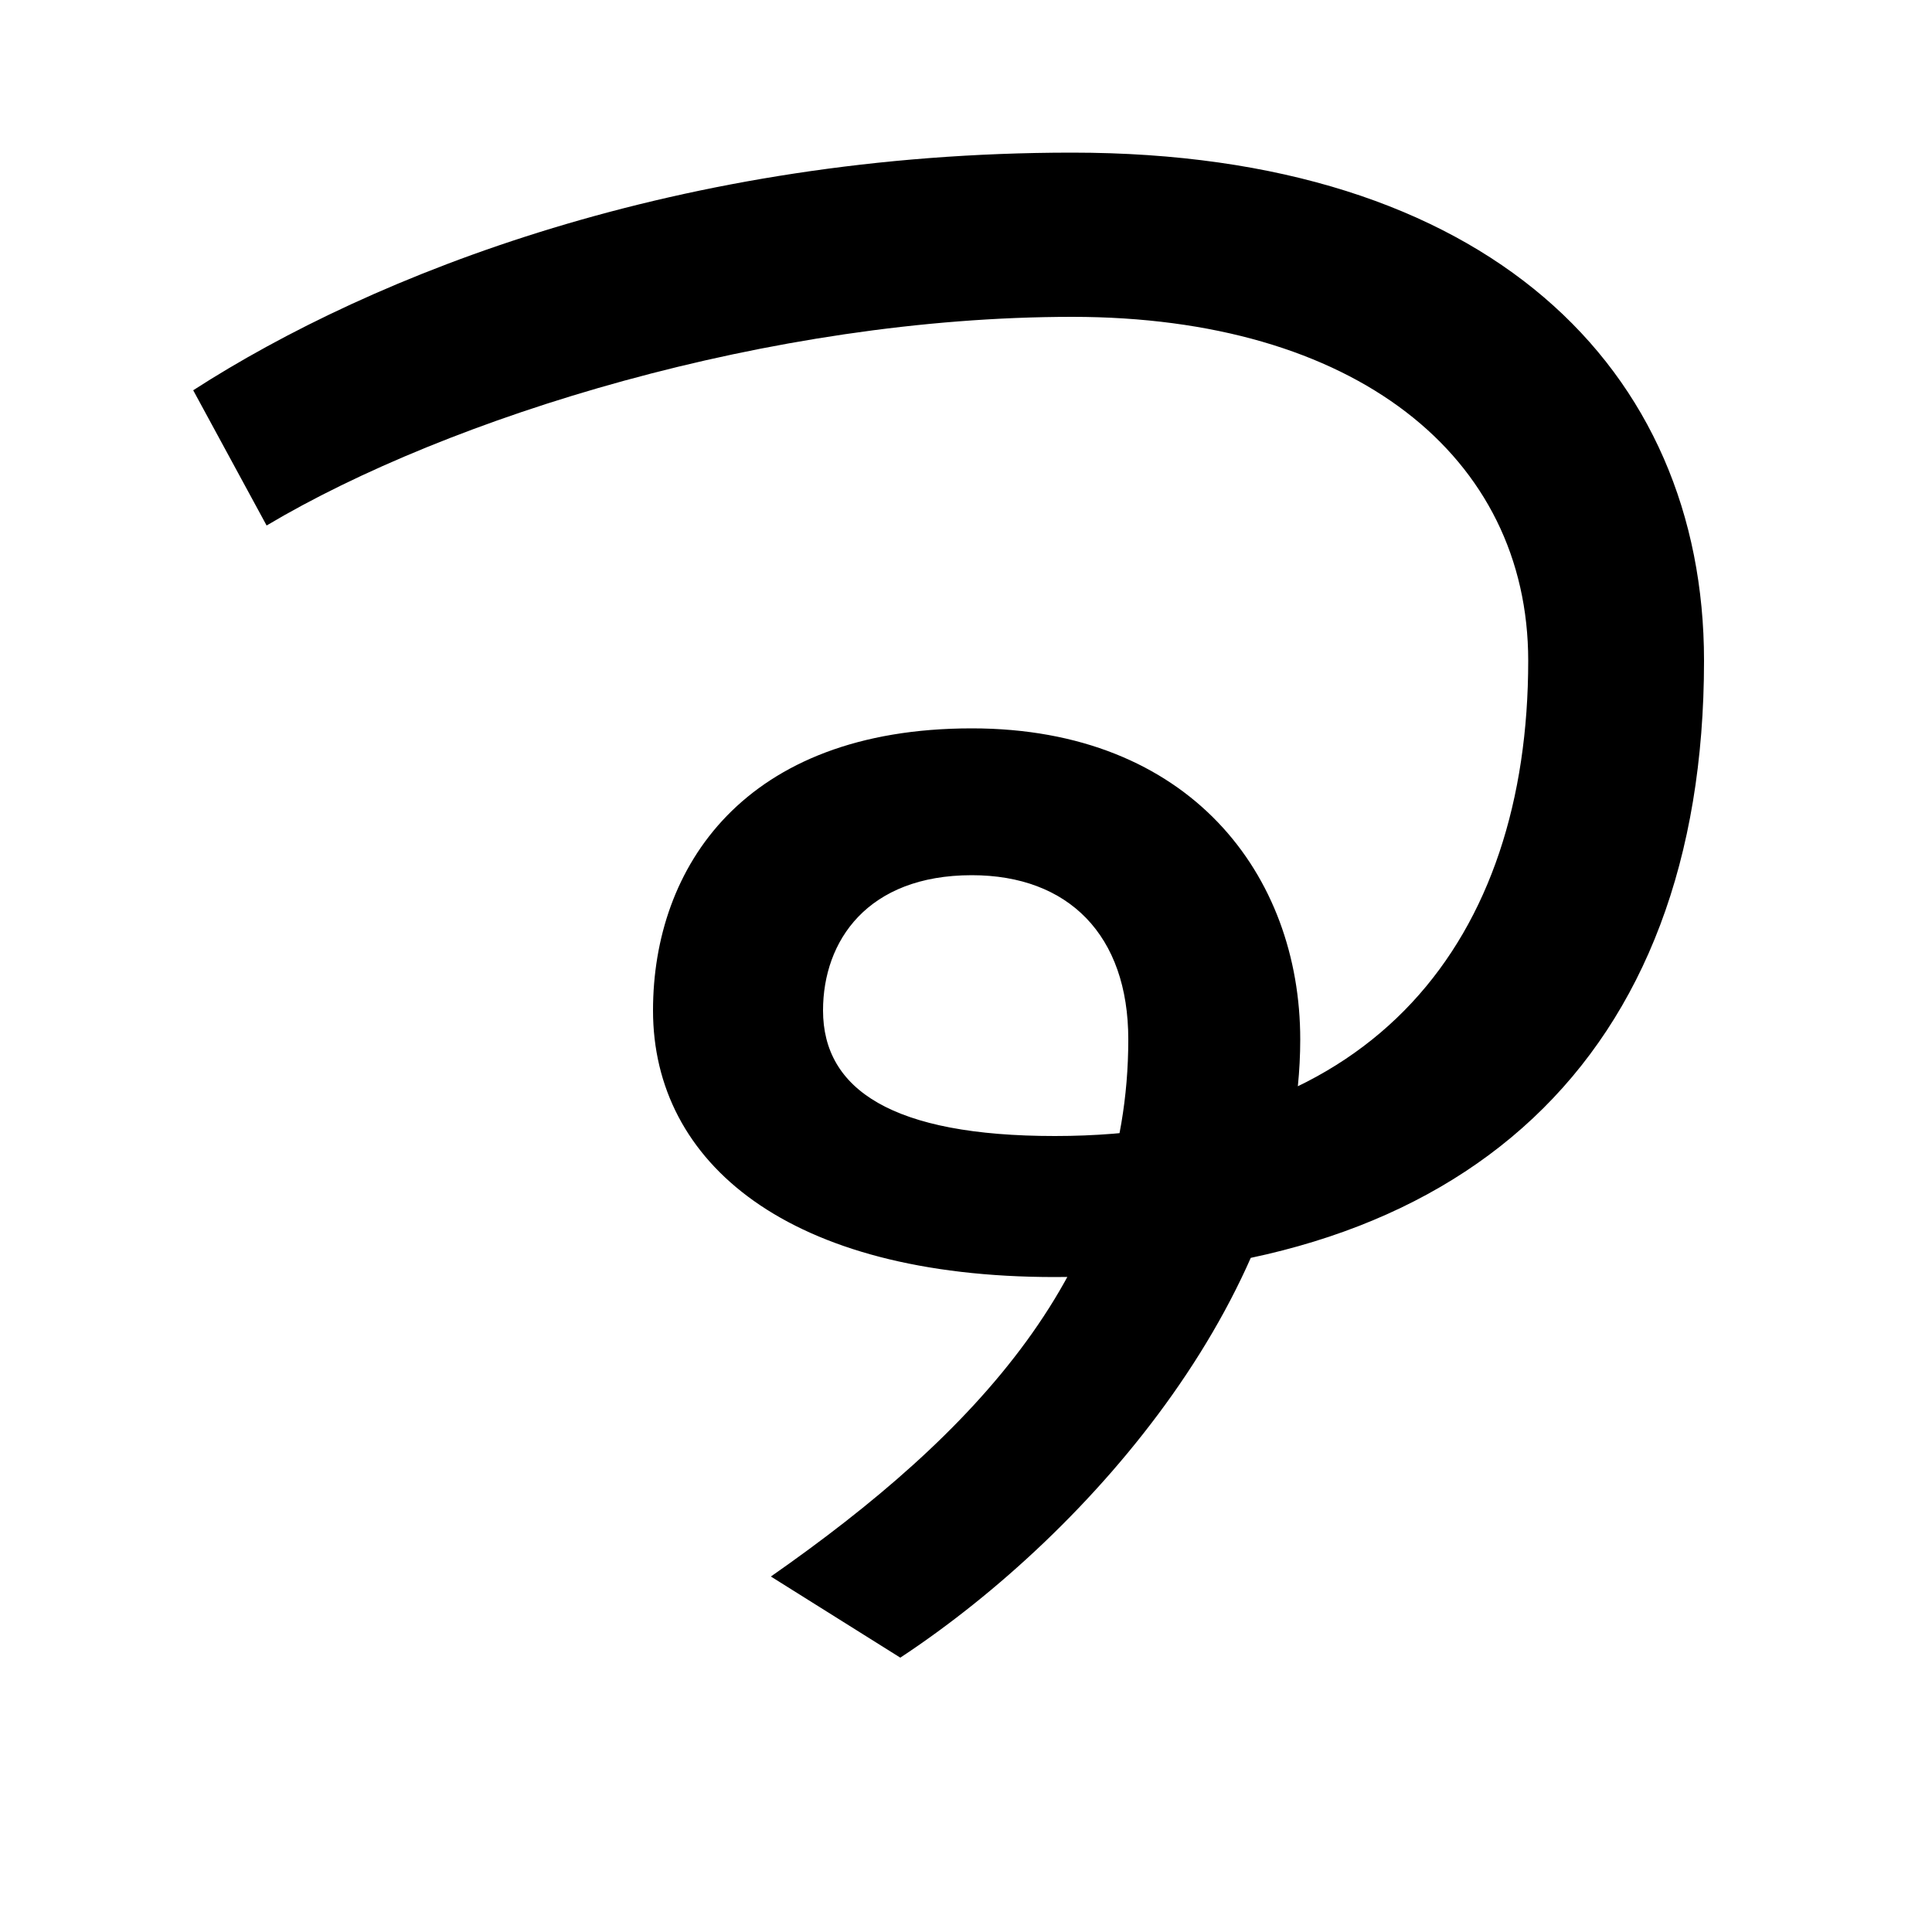
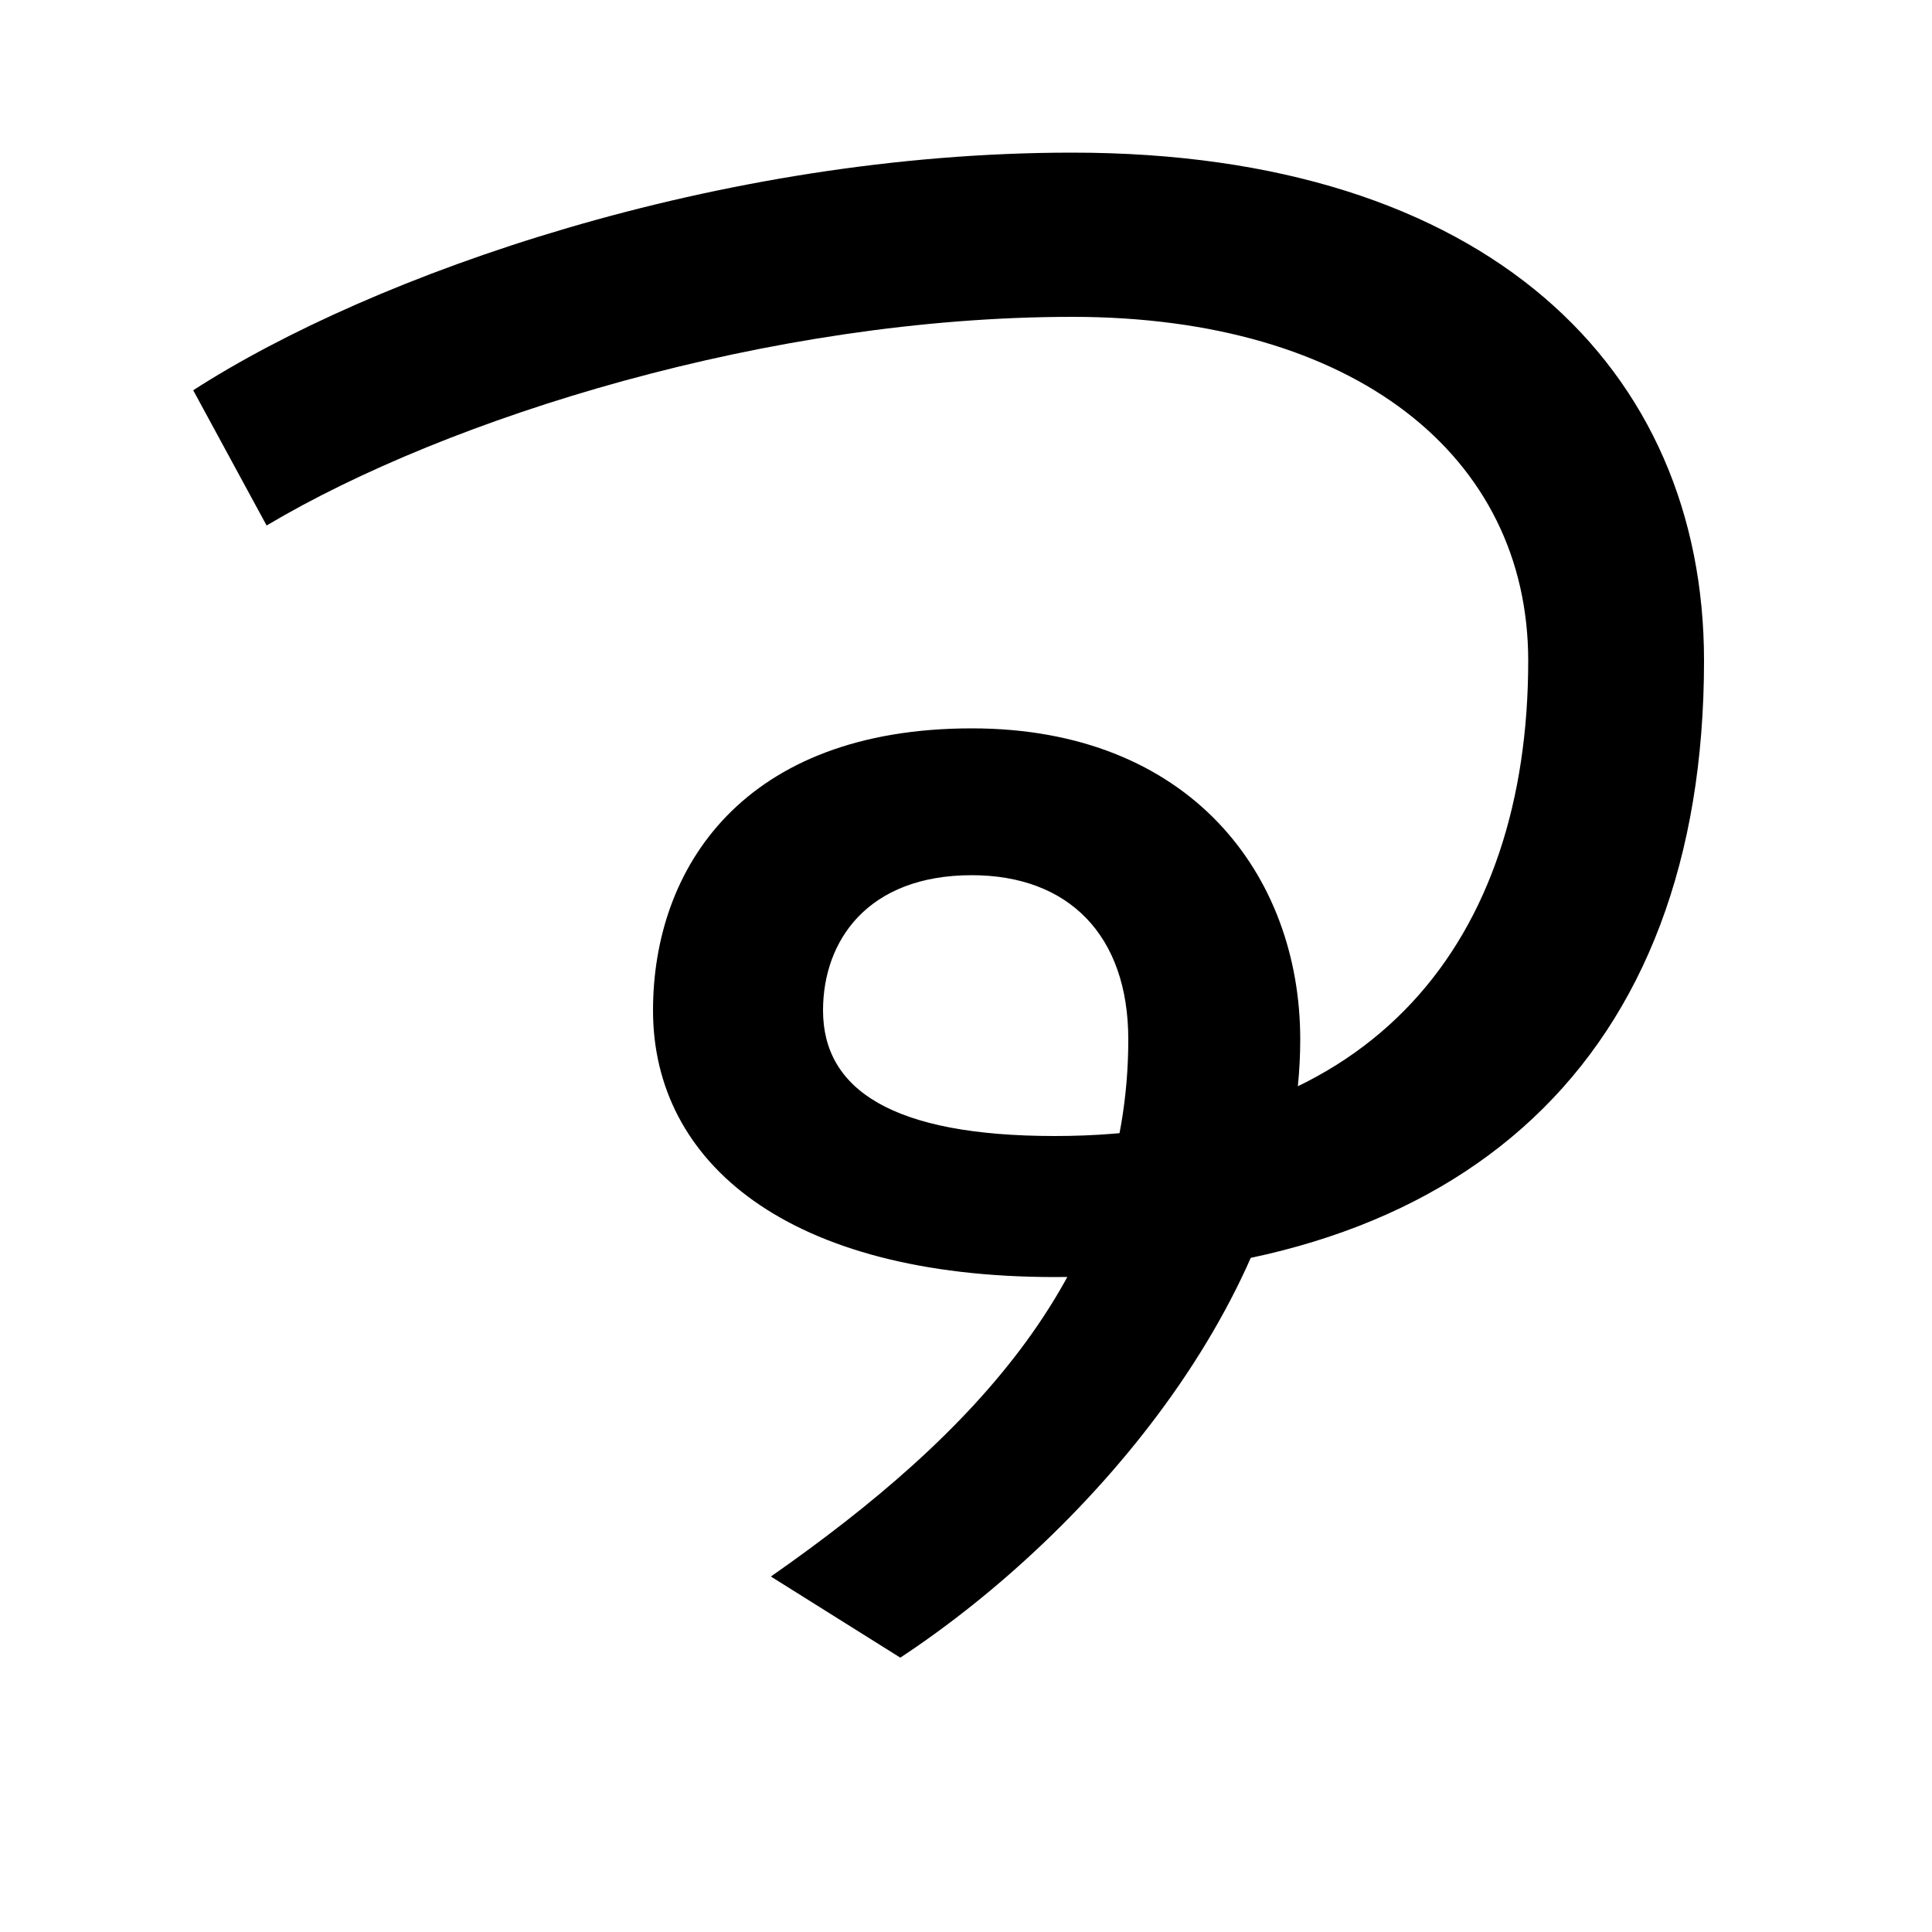
<svg xmlns="http://www.w3.org/2000/svg" width="1000" height="1000">
-   <path d="M399 64 466 22C566 88 673 213 673 342C673 427 616 503 503 503C385 503 338 431 338 357C338 278 408 219 546 219C758 219 882 332 882 538C882 689 770 801 555 801C352 801 193 738 100 678L138 608C232 664 399 716 555 716C701 716 791 644 791 538C791 394 712 292 546 292C462 292 426 316 426 357C426 393 449 427 503 427C553 427 584 396 584 342C584 222 505 138 399 64Z" transform="translate(0, 880) scale(1,-1)" />
+   <path d="M399 64 466 22C566 88 673 213 673 342C673 427 616 503 503 503C385 503 338 431 338 357C338 278 408 219 546 219C758 219 882 332 882 538C882 689 770 801 555 801C372 801 193 738 100 678L138 608C232 664 399 716 555 716C701 716 791 644 791 538C791 394 712 292 546 292C462 292 426 316 426 357C426 393 449 427 503 427C553 427 584 396 584 342C584 222 505 138 399 64Z" transform="translate(0, 880) scale(1,-1)" />
</svg>
